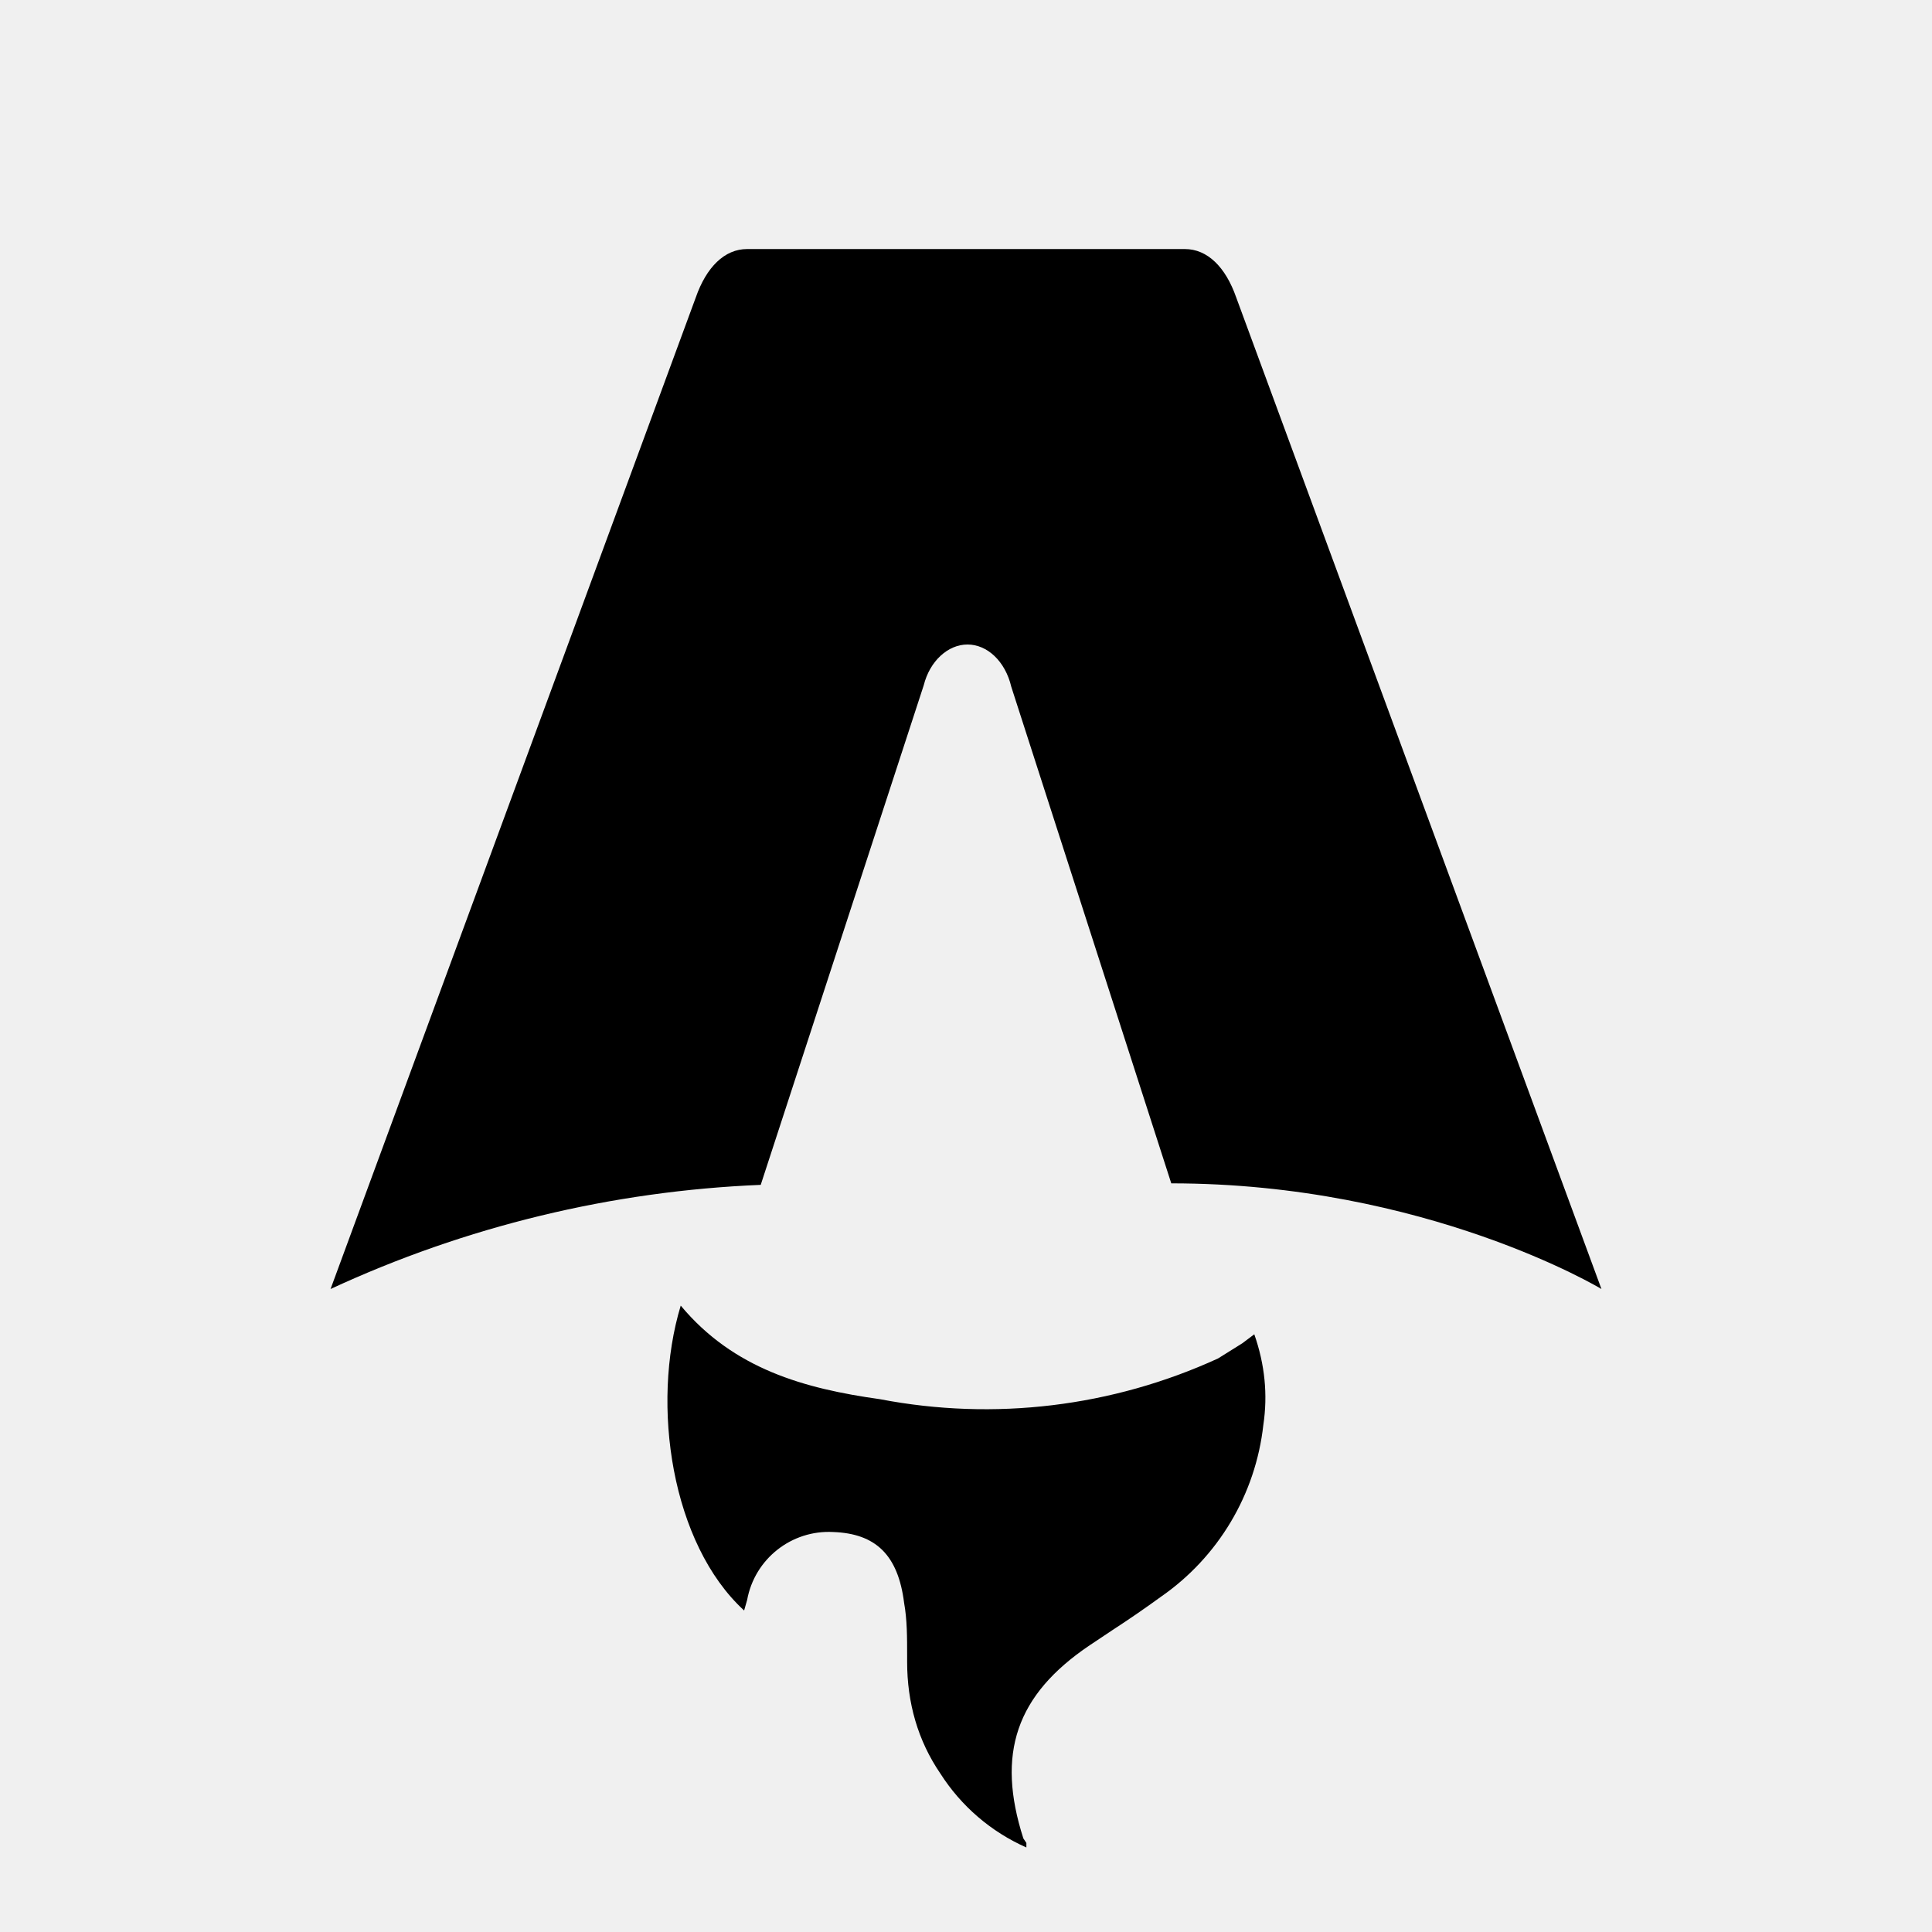
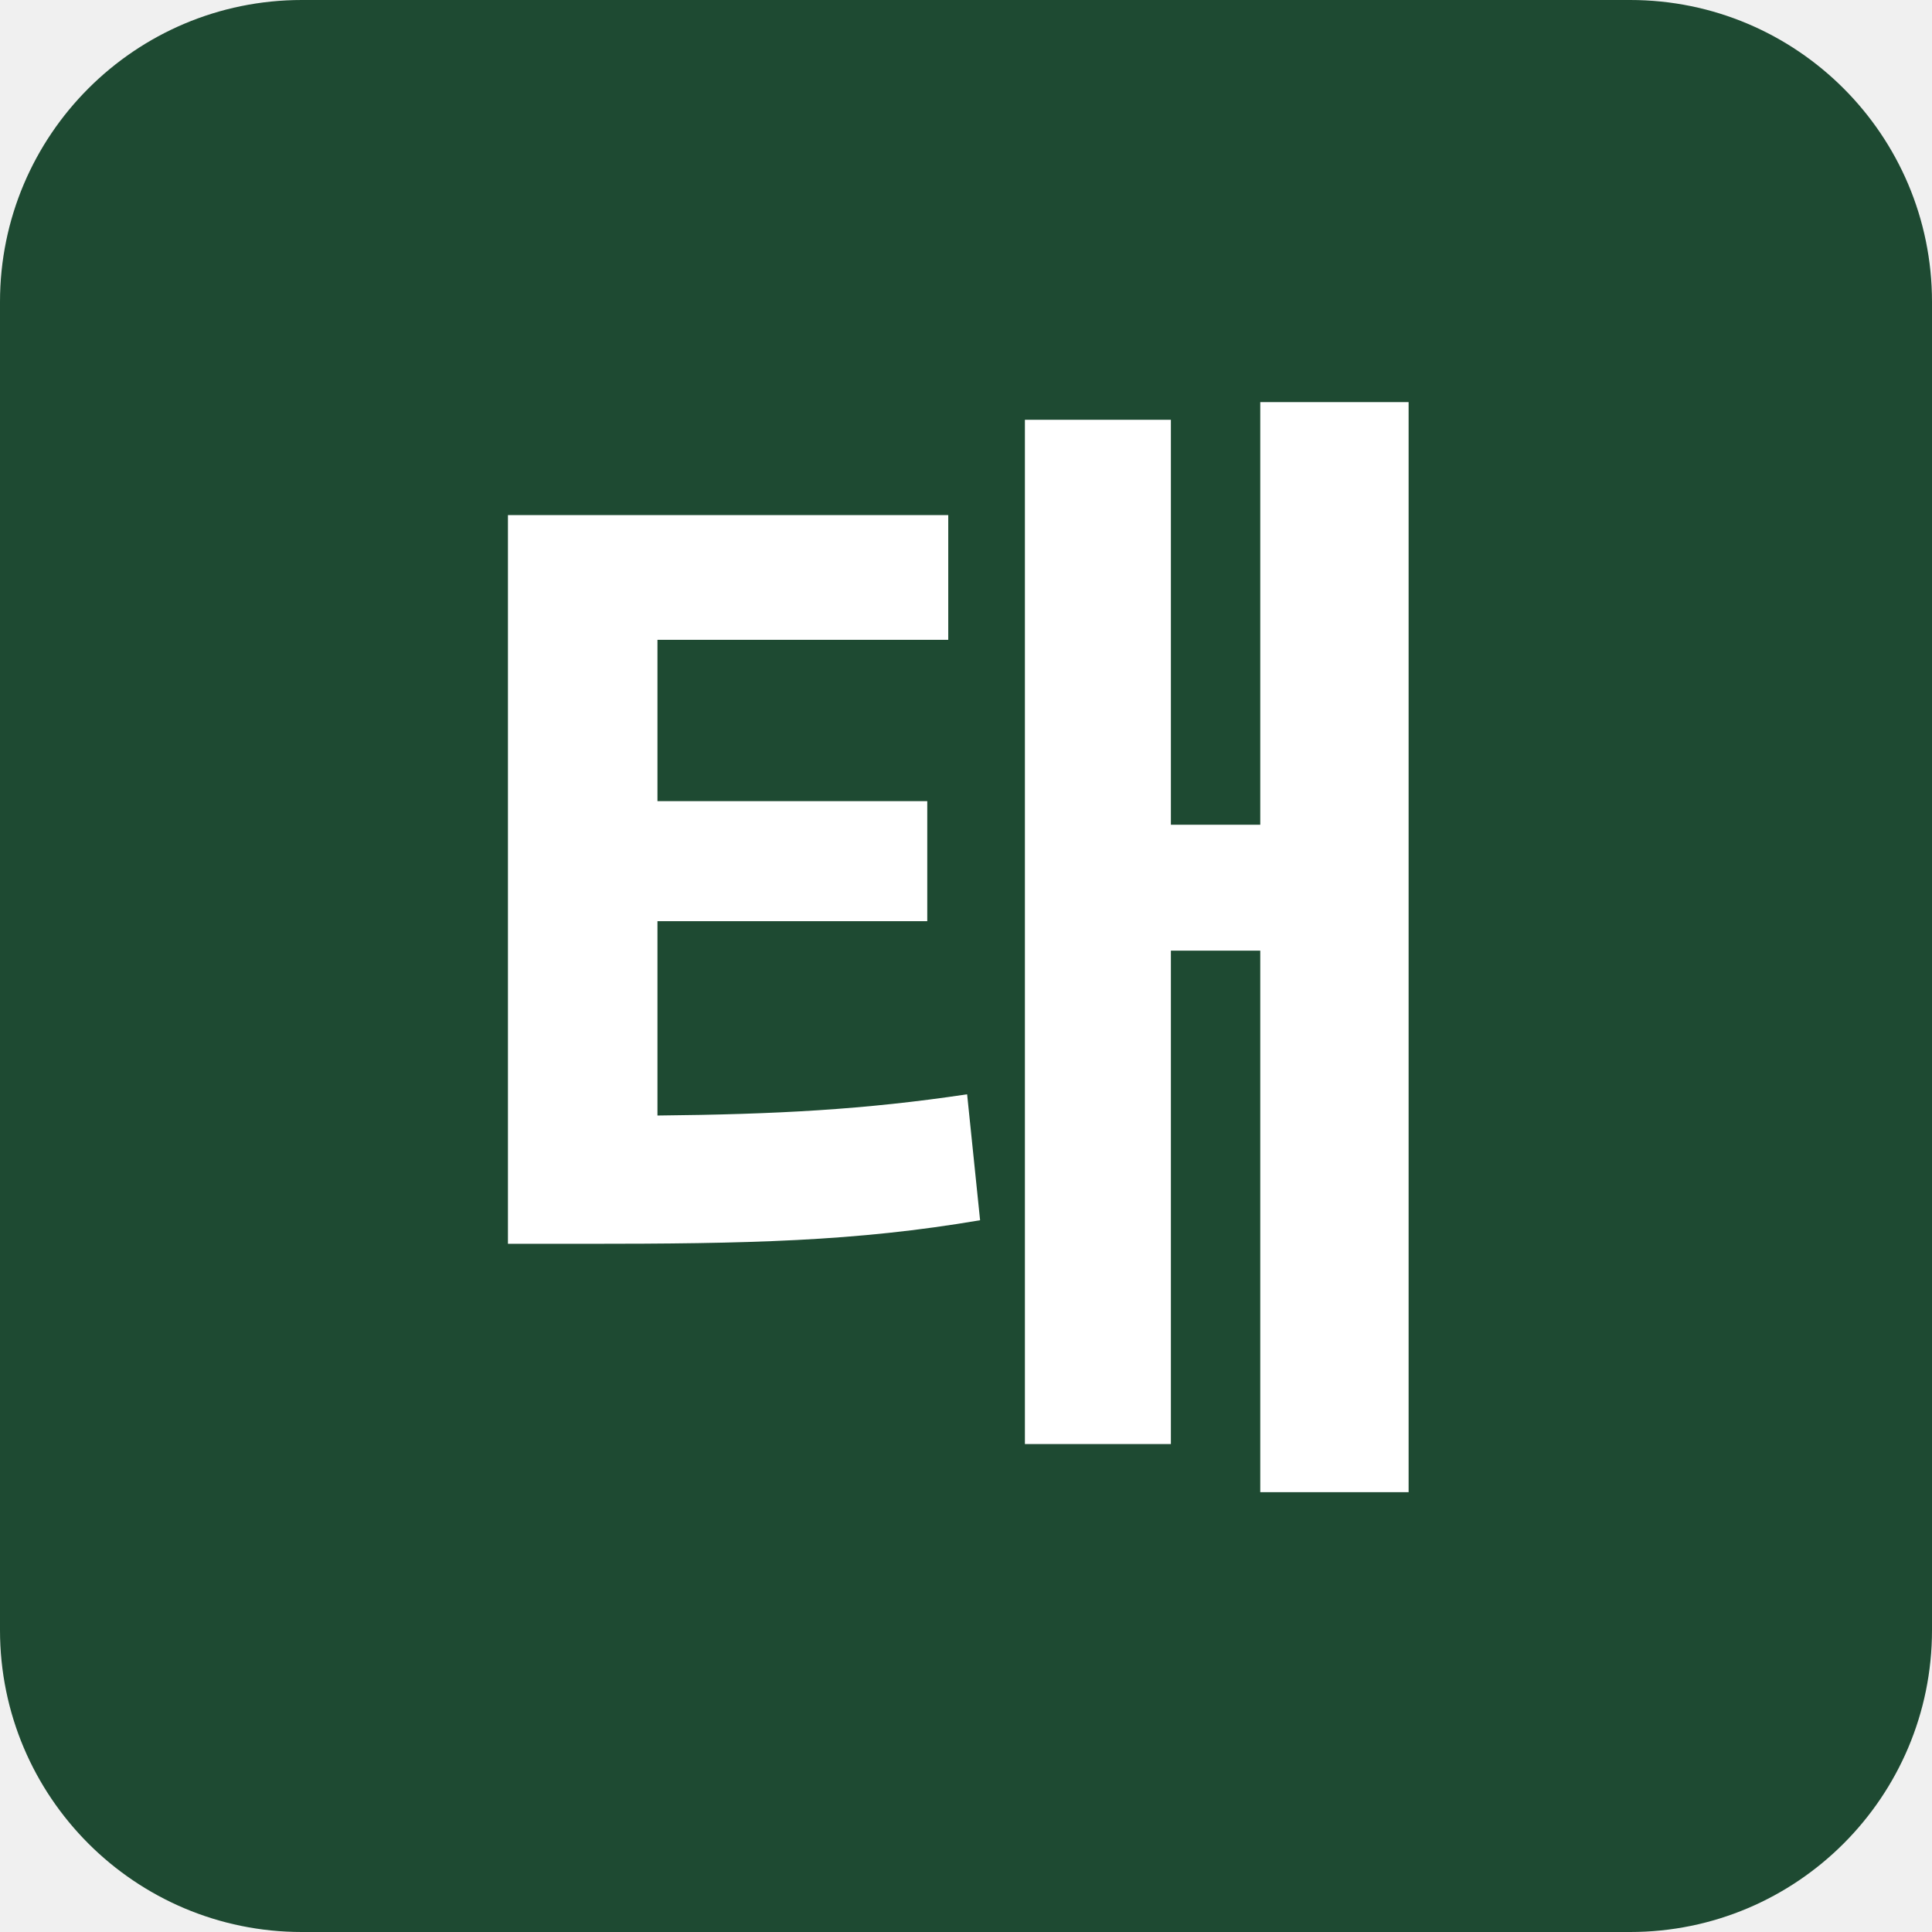
- <svg xmlns="http://www.w3.org/2000/svg" fill="none" viewBox="0 0 128 128">
-   <path d="M50.4 78.5a75.1 75.1 0 0 0-28.5 6.9l24.2-65.7c.7-2 1.9-3.2 3.4-3.2h29c1.5 0 2.7 1.2 3.4 3.2l24.2 65.7s-11.6-7-28.5-7L67 45.5c-.4-1.7-1.6-2.8-2.9-2.8-1.3 0-2.5 1.1-2.9 2.7L50.4 78.5Zm-1.1 28.2Zm-4.2-20.2c-2 6.6-.6 15.8 4.2 20.2a17.5 17.5 0 0 1 .2-.7 5.5 5.5 0 0 1 5.7-4.5c2.8.1 4.3 1.5 4.7 4.7.2 1.1.2 2.3.2 3.5v.4c0 2.7.7 5.2 2.2 7.4a13 13 0 0 0 5.7 4.9v-.3l-.2-.3c-1.8-5.6-.5-9.5 4.4-12.8l1.5-1a73 73 0 0 0 3.2-2.2 16 16 0 0 0 6.8-11.4c.3-2 .1-4-.6-6l-.8.6-1.6 1a37 37 0 0 1-22.4 2.7c-5-.7-9.7-2-13.2-6.2Z" />
-   <style>
-         path { fill: #000; }
-         @media (prefers-color-scheme: dark) {
-             path { fill: #FFF; }
-         }
-     </style>
+ <svg xmlns="http://www.w3.org/2000/svg" viewBox="0 0 128 128">
+   <rect width="128" height="128" rx="20" fill="#1e4a32" />
+   <text x="64" y="92" font-family="'Pretendard Variable','Apple SD Gothic Neo','Noto Sans KR','Malgun Gothic',sans-serif" font-size="78" font-weight="800" fill="#ffffff" text-anchor="middle">태</text>
</svg>
